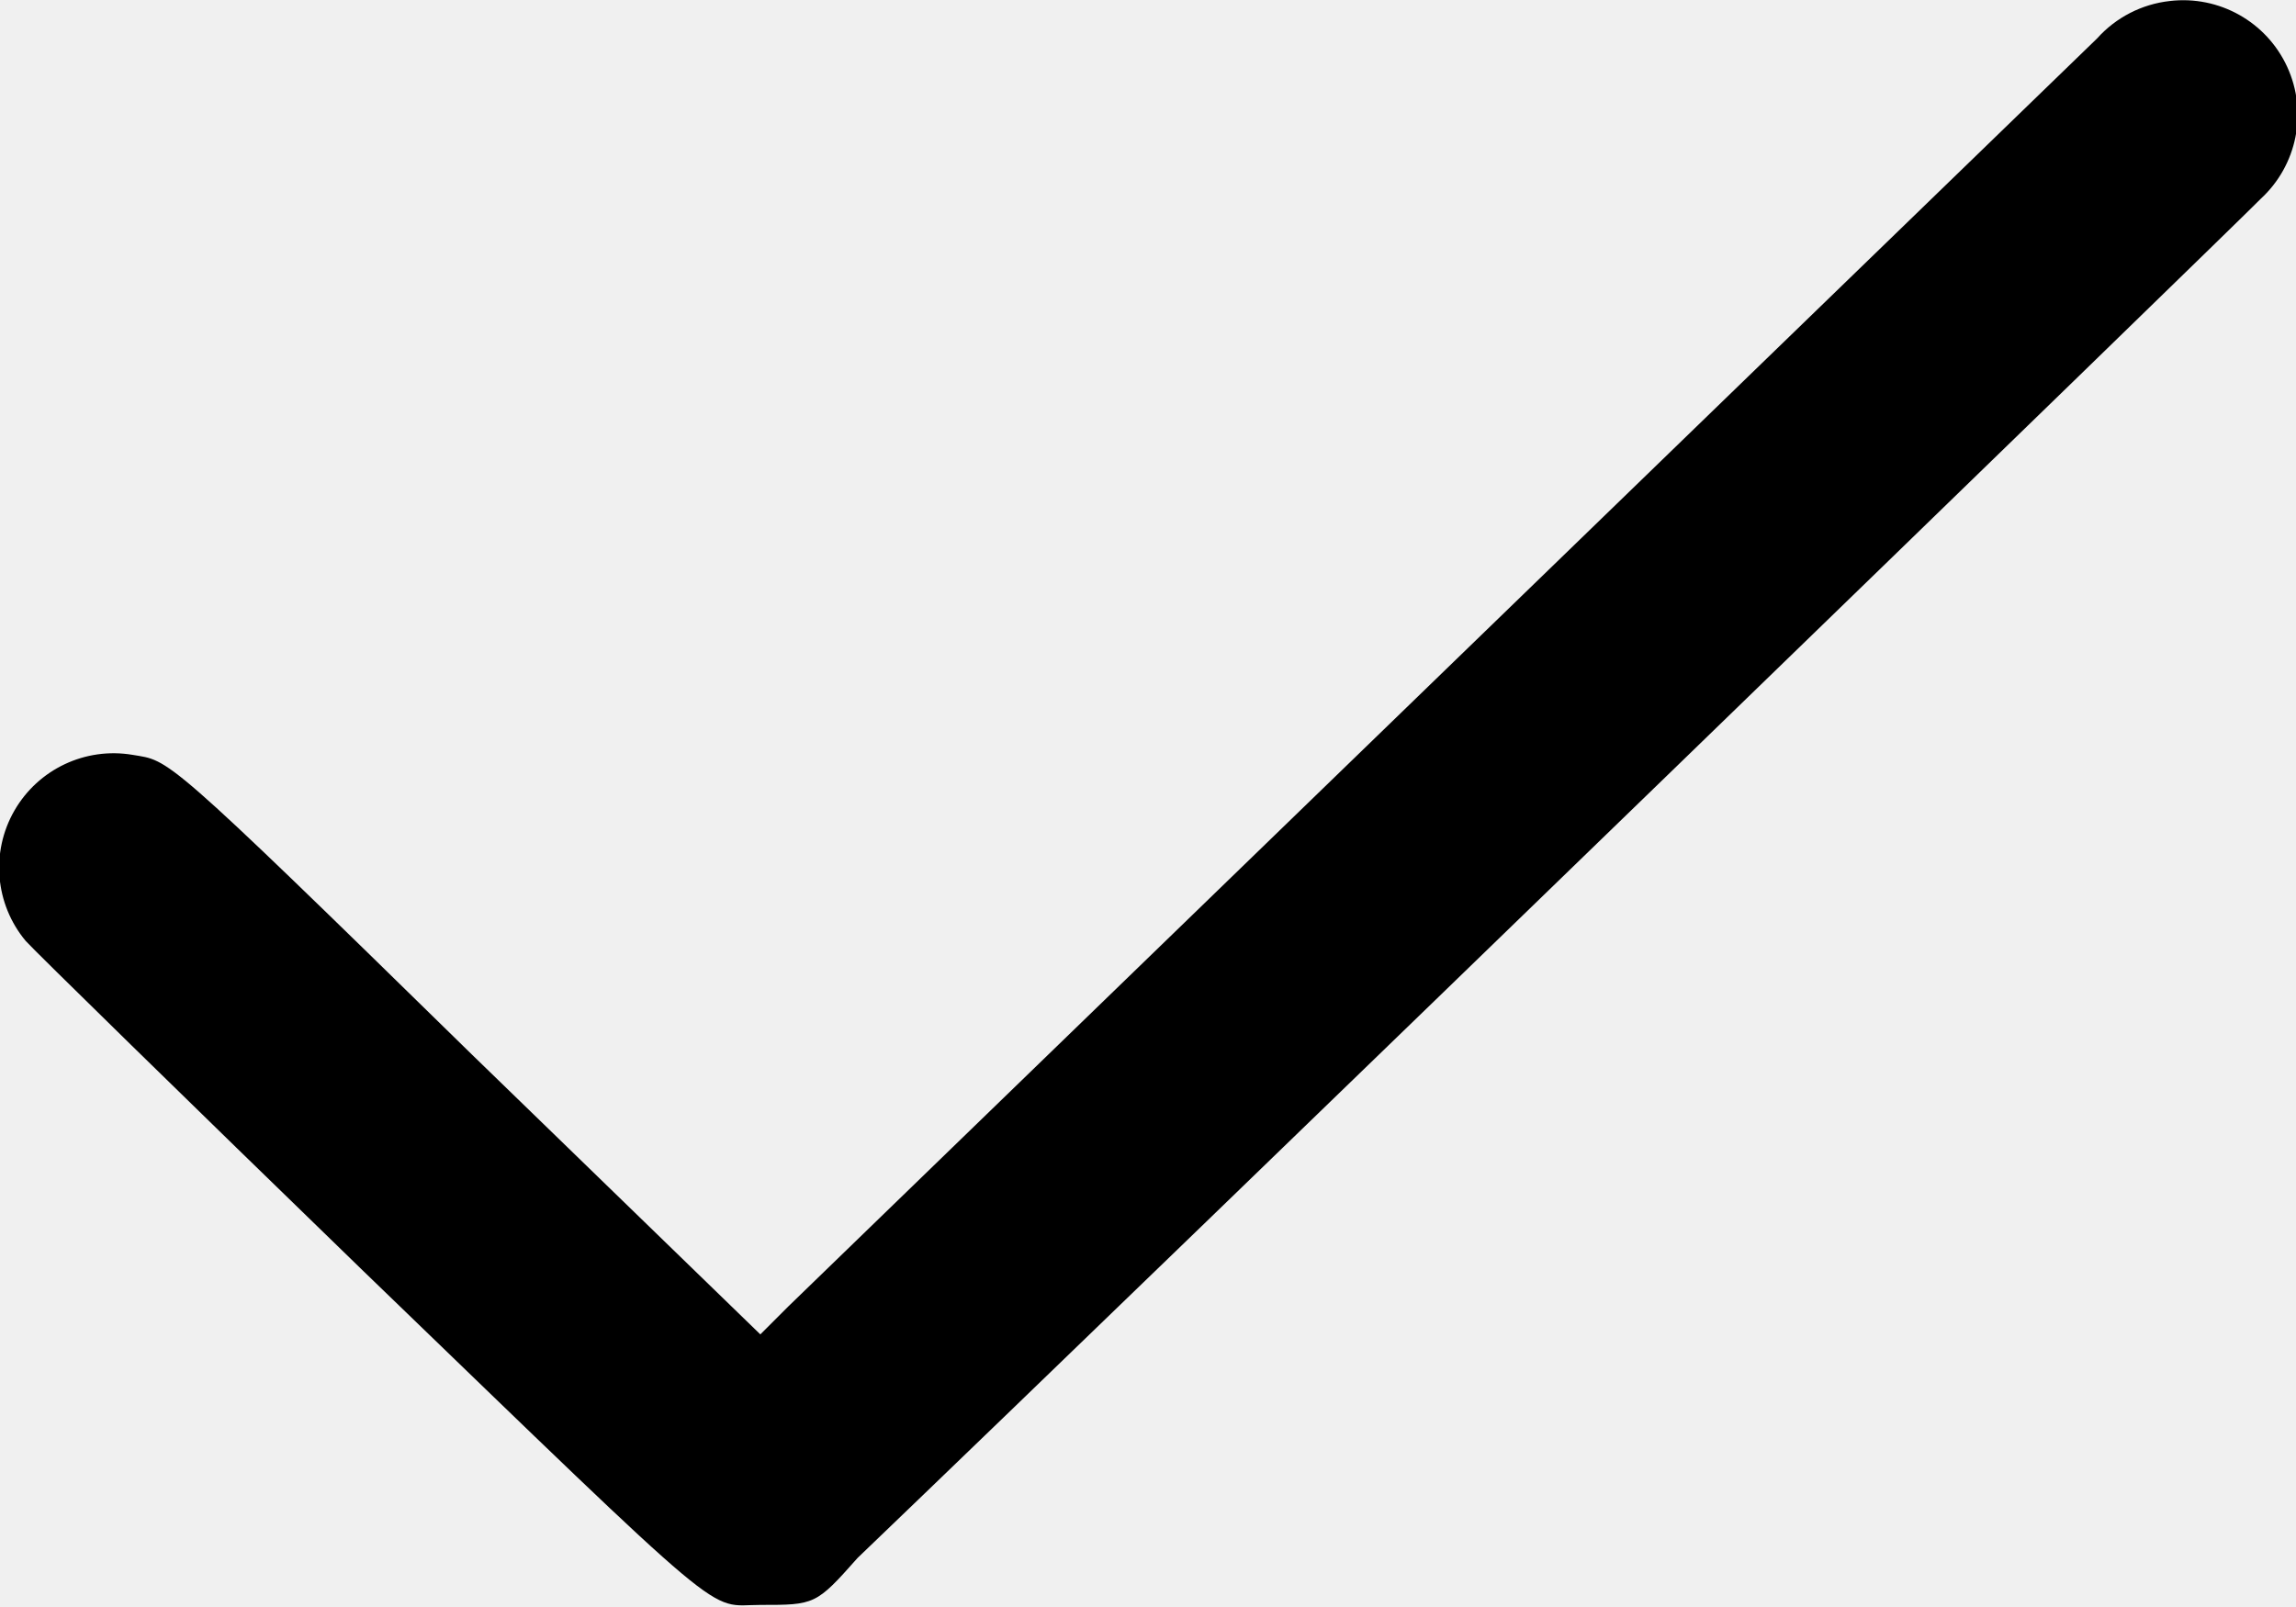
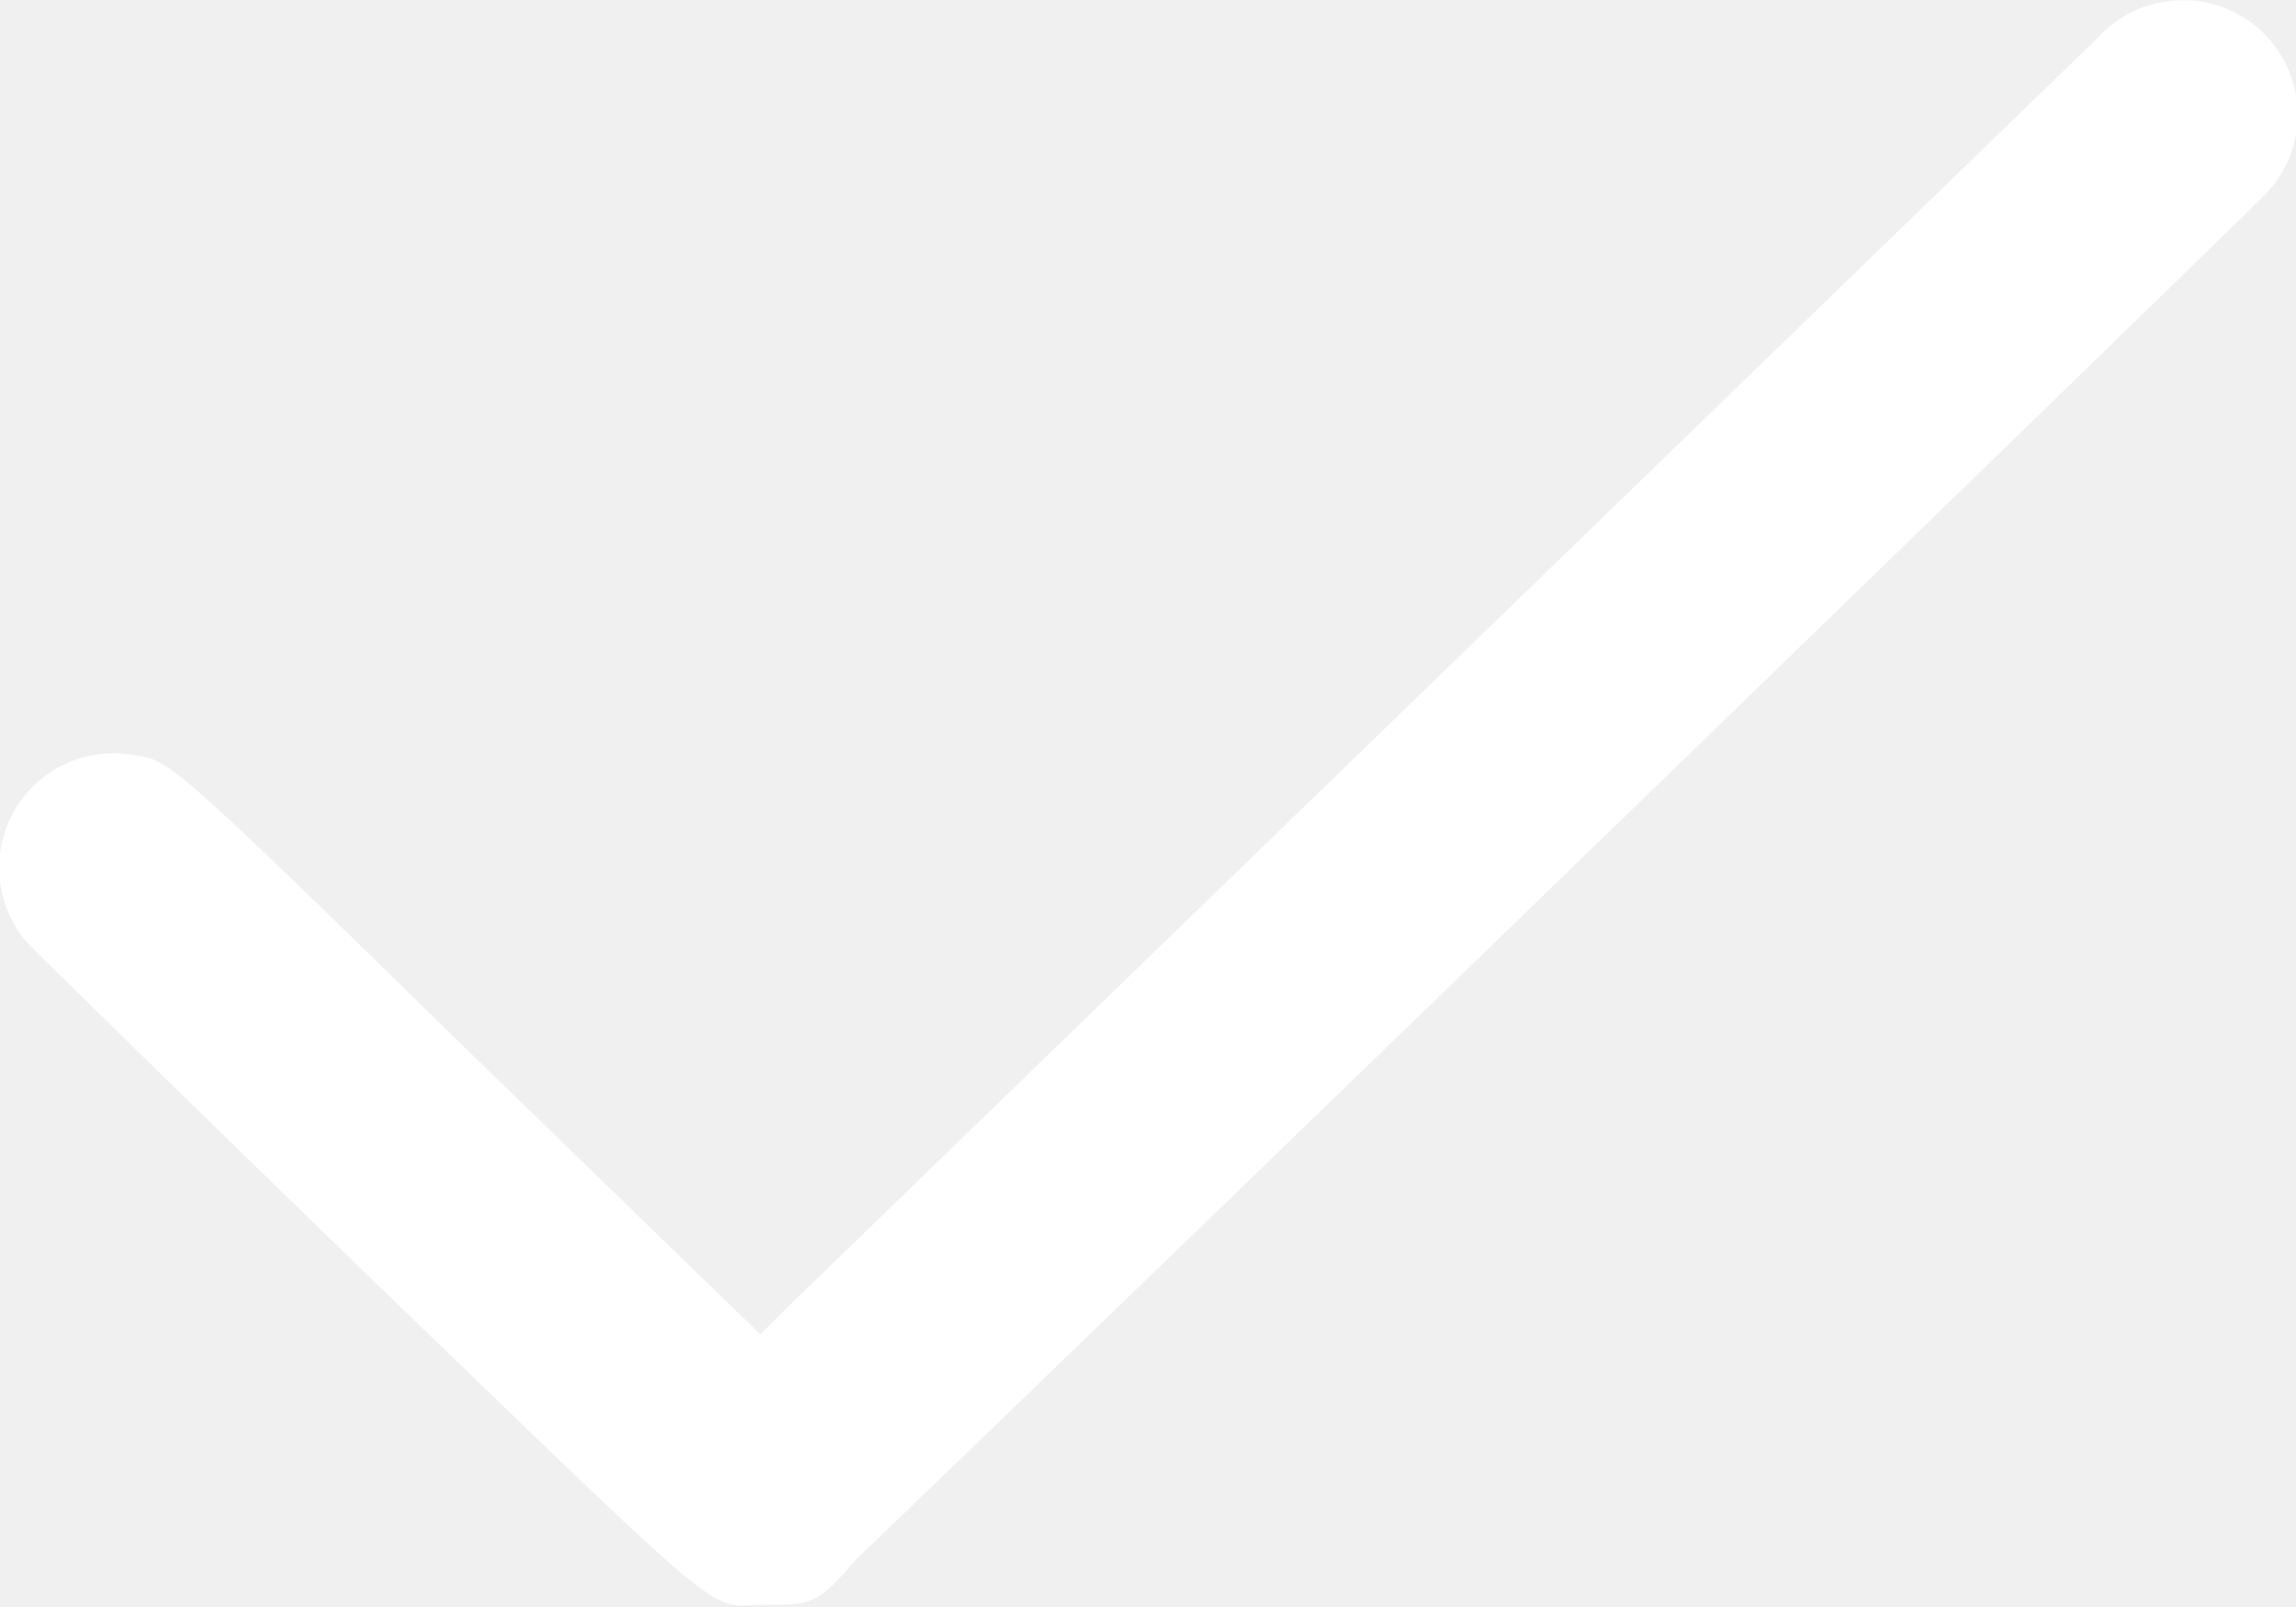
- <svg xmlns="http://www.w3.org/2000/svg" width="40" height="28" fill="#000000" viewBox="0 0 21.47 15.01">
+ <svg xmlns="http://www.w3.org/2000/svg" width="40" height="28" fill="#FFFFFF" viewBox="0 0 21.47 15.01">
  <g>
    <path d="M20.29,0a1.07,1.07,0,0,0-.68.35L7.37,12.21l-.26.26L4.41,9.85C1.5,7,1.59,7.11,1.24,7.05a1.07,1.07,0,0,0-1,1.74c.07.08,1.49,1.47,3.16,3.09C6.89,15.25,6.6,15,7.11,15s.52,0,.91-.44C10.94,11.76,21,2,21.14,1.85A1.07,1.07,0,0,0,20.29,0" />
  </g>
</svg>
